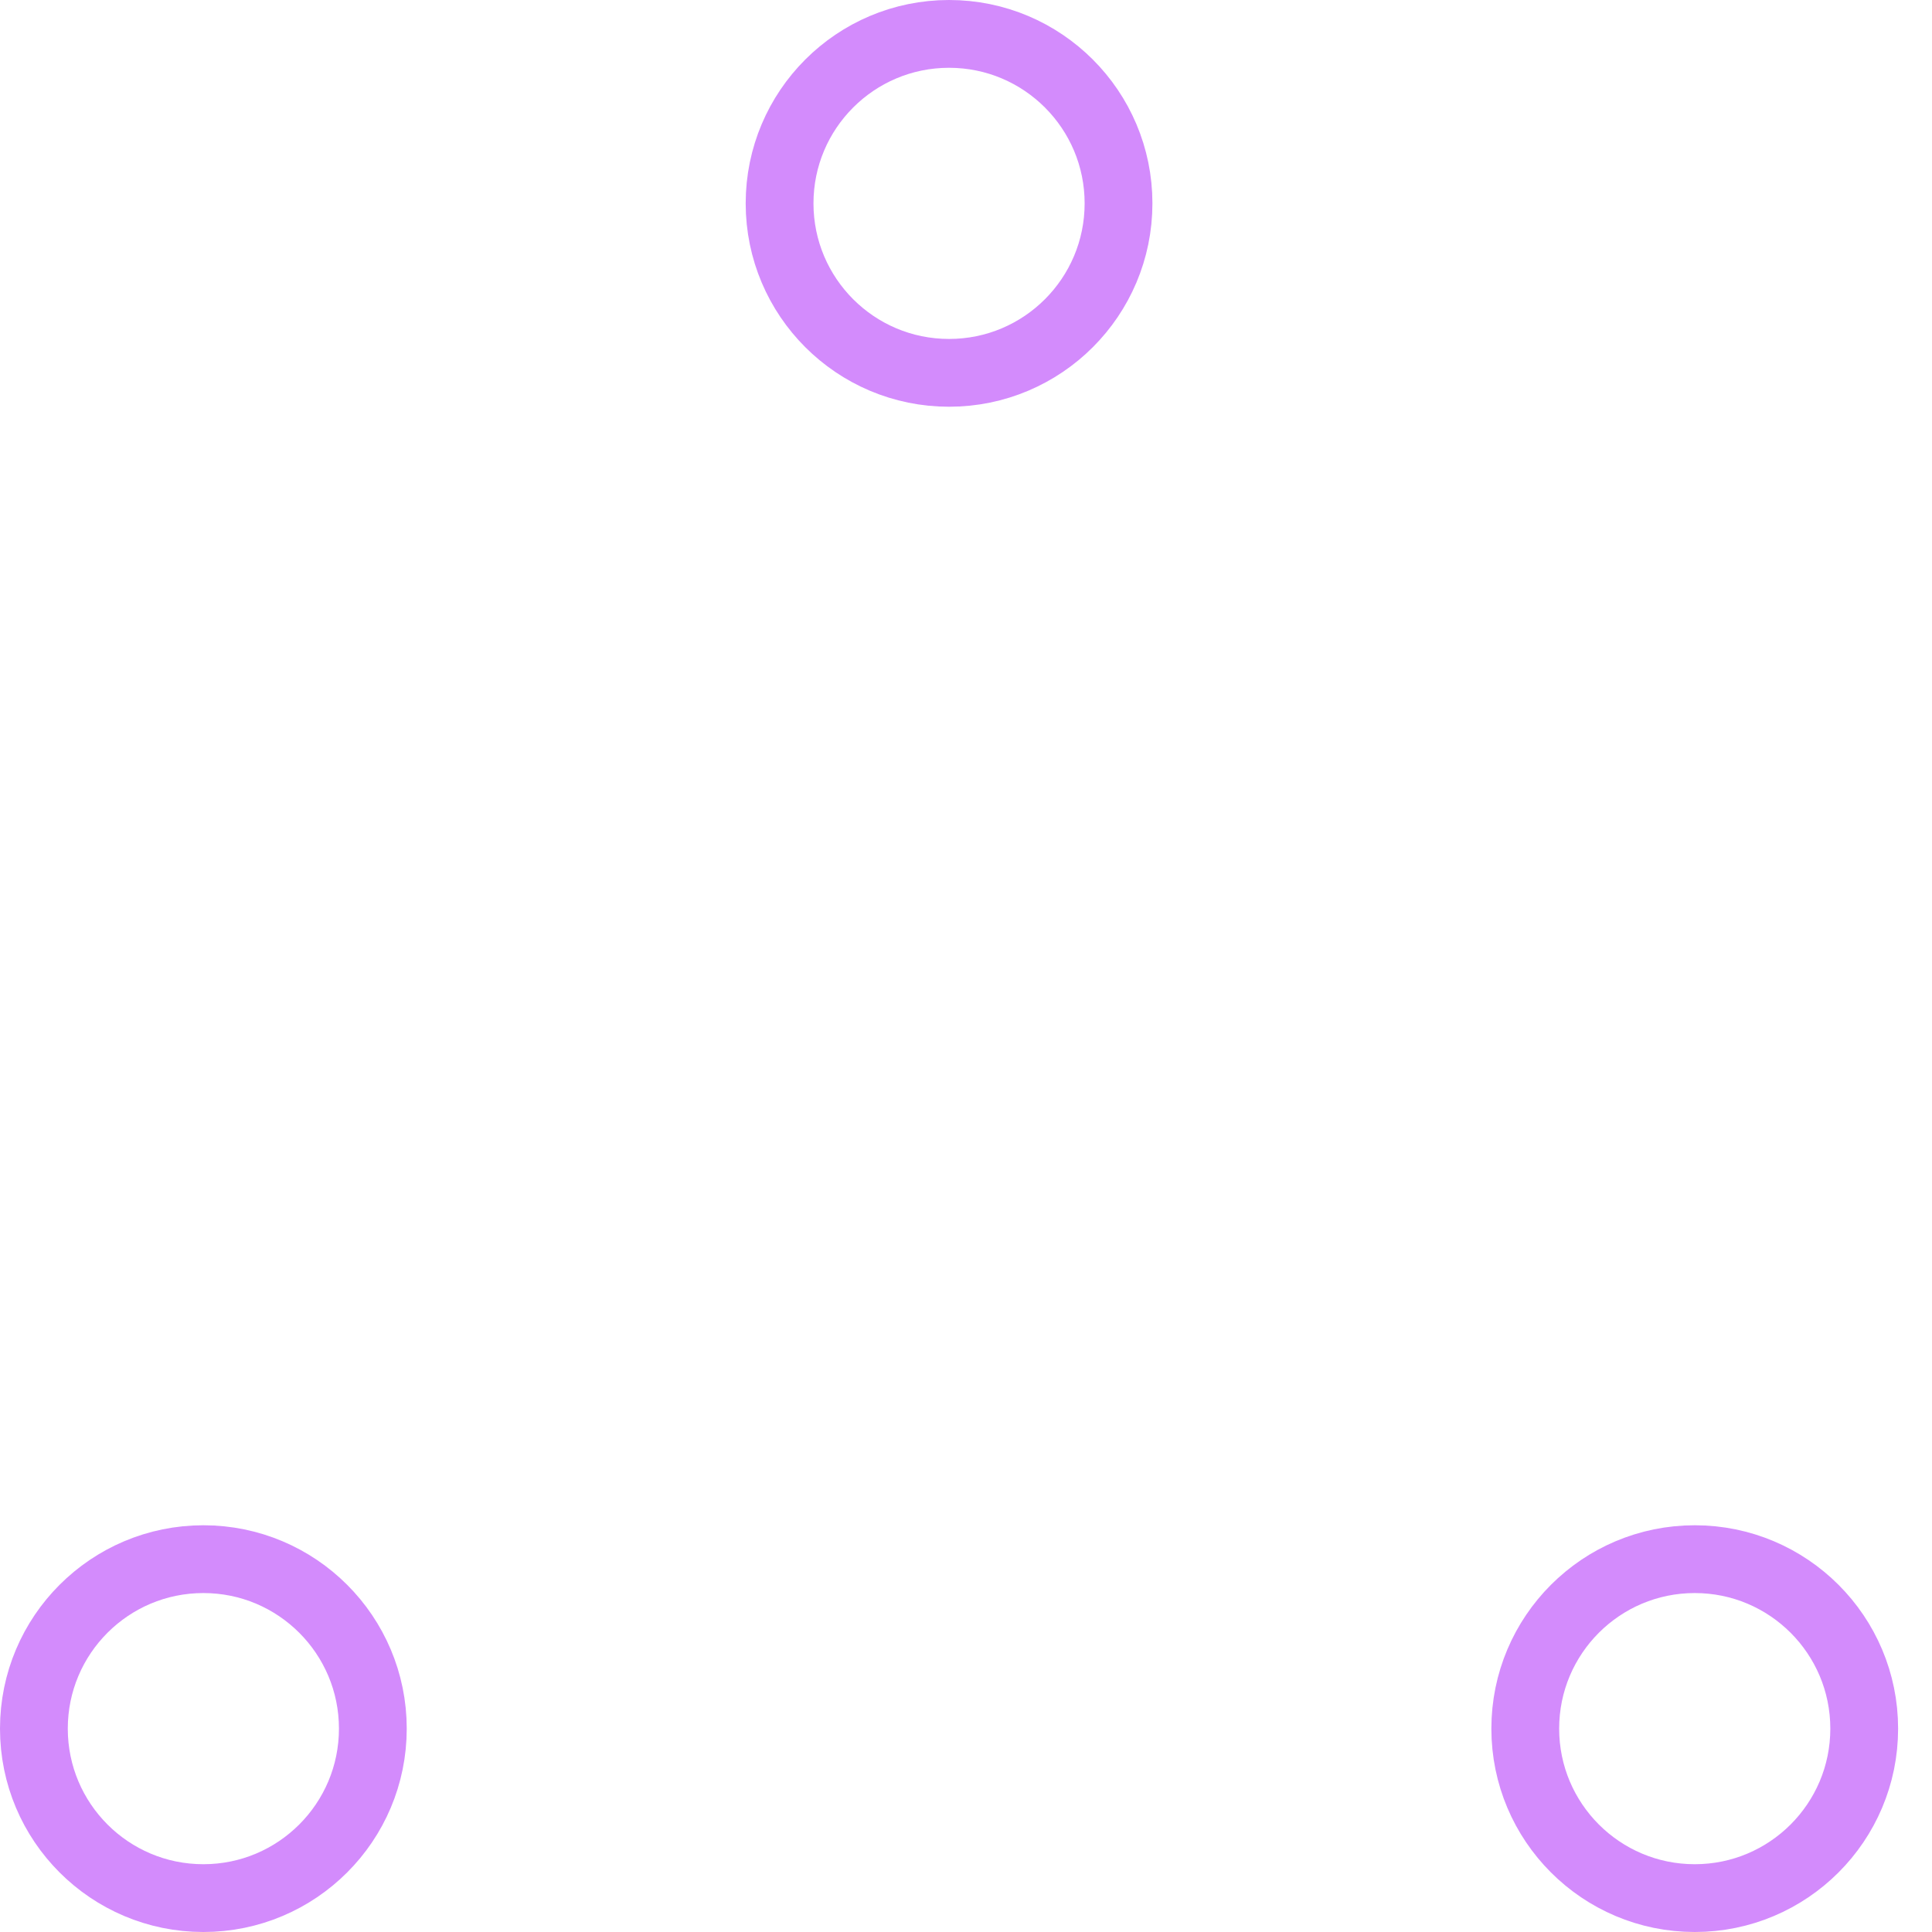
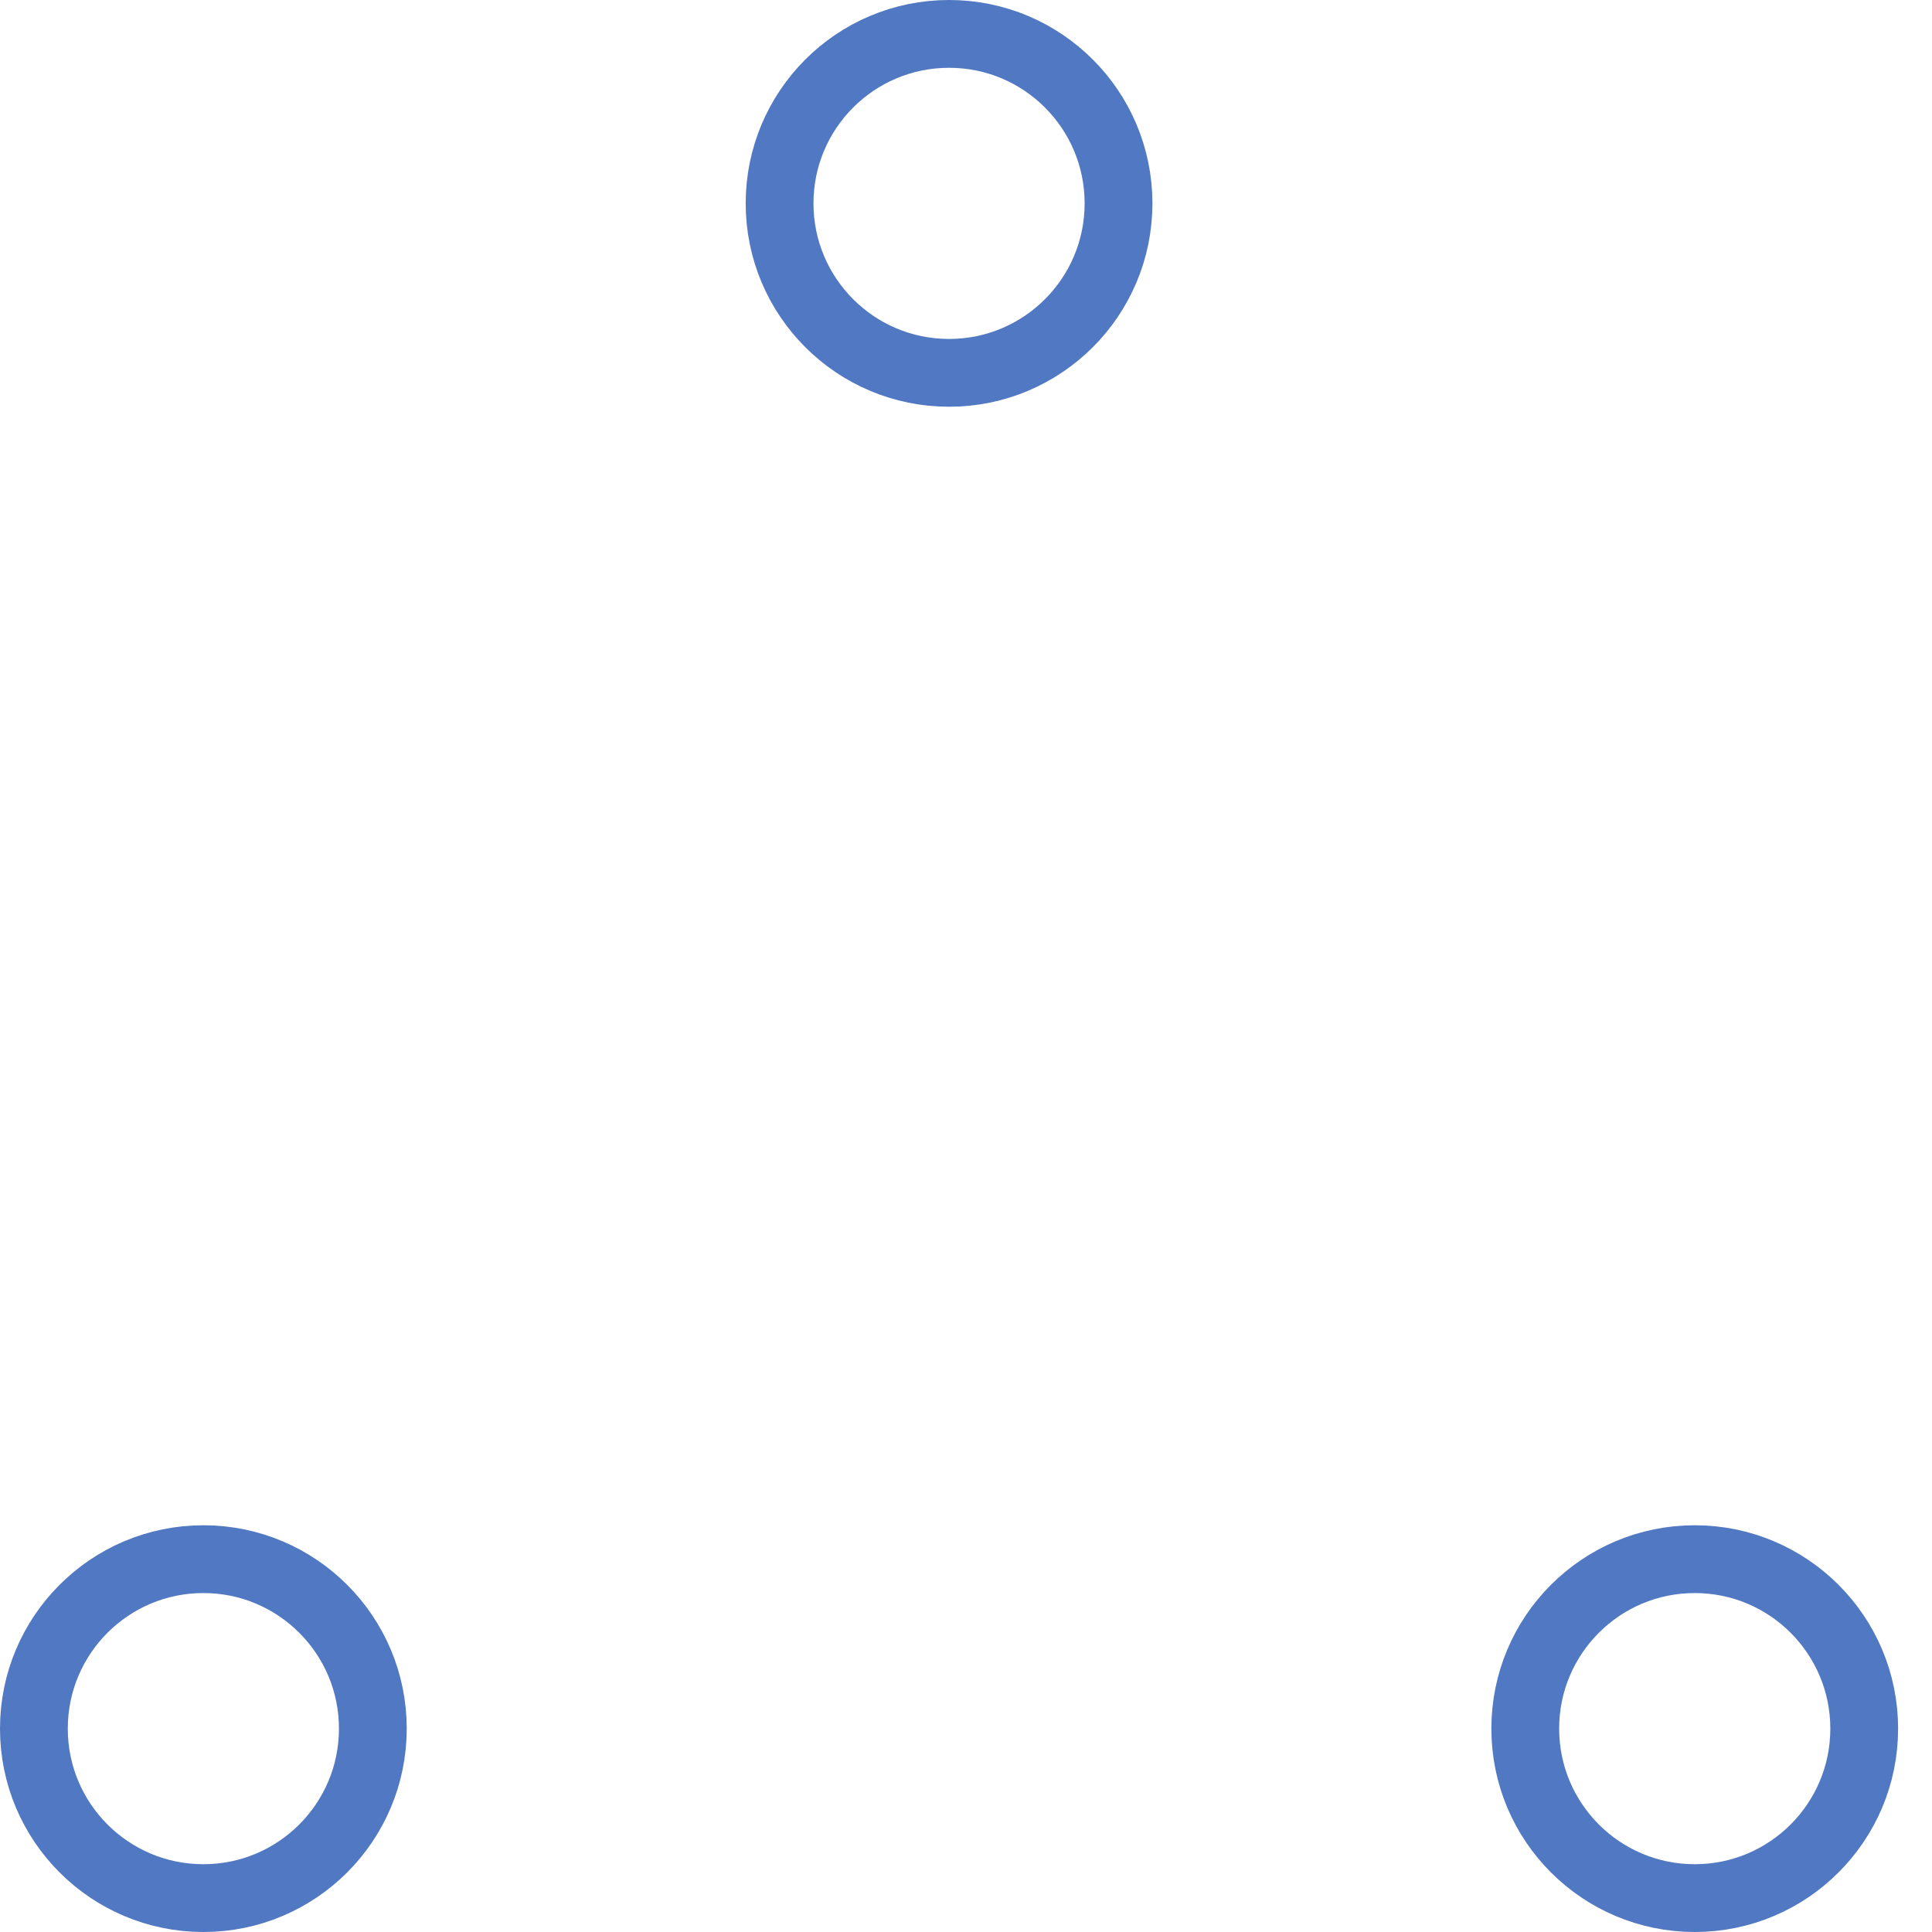
- <svg xmlns="http://www.w3.org/2000/svg" width="80" height="80" viewBox="0 0 57 57" stroke="#d38bfc">
+ <svg xmlns="http://www.w3.org/2000/svg" width="80" height="80" viewBox="0 0 57 57" stroke="#5178c2">
  <g fill="none" fill-rule="evenodd">
    <g transform="translate(1 1)" stroke-width="2">
      <circle cx="5" cy="50" r="5">
-         <animate attributeName="cy" begin="0s" dur="2.2s" values="50;5;50;50" calcMode="linear" repeatCount="indefinite" />
-         <animate attributeName="cx" begin="0s" dur="2.2s" values="5;27;49;5" calcMode="linear" repeatCount="indefinite" />
+         <animate attributeName="cy" begin="0s" dur="1.8s" values="50;5;50;50" calcMode="linear" repeatCount="indefinite" />
+         <animate attributeName="cx" begin="0s" dur="1.8s" values="5;27;49;5" calcMode="linear" repeatCount="indefinite" />
      </circle>
      <circle cx="27" cy="5" r="5">
-         <animate attributeName="cy" begin="0s" dur="2.2s" from="5" to="5" values="5;50;50;5" calcMode="linear" repeatCount="indefinite" />
-         <animate attributeName="cx" begin="0s" dur="2.2s" from="27" to="27" values="27;49;5;27" calcMode="linear" repeatCount="indefinite" />
+         <animate attributeName="cy" begin="0s" dur="1.8s" from="5" to="5" values="5;50;50;5" calcMode="linear" repeatCount="indefinite" />
+         <animate attributeName="cx" begin="0s" dur="1.8s" from="27" to="27" values="27;49;5;27" calcMode="linear" repeatCount="indefinite" />
      </circle>
      <circle cx="49" cy="50" r="5">
-         <animate attributeName="cy" begin="0s" dur="2.2s" values="50;50;5;50" calcMode="linear" repeatCount="indefinite" />
-         <animate attributeName="cx" from="49" to="49" begin="0s" dur="2.2s" values="49;5;27;49" calcMode="linear" repeatCount="indefinite" />
+         <animate attributeName="cy" begin="0s" dur="1.8s" values="50;50;5;50" calcMode="linear" repeatCount="indefinite" />
+         <animate attributeName="cx" from="49" to="49" begin="0s" dur="1.8s" values="49;5;27;49" calcMode="linear" repeatCount="indefinite" />
      </circle>
    </g>
  </g>
</svg>
